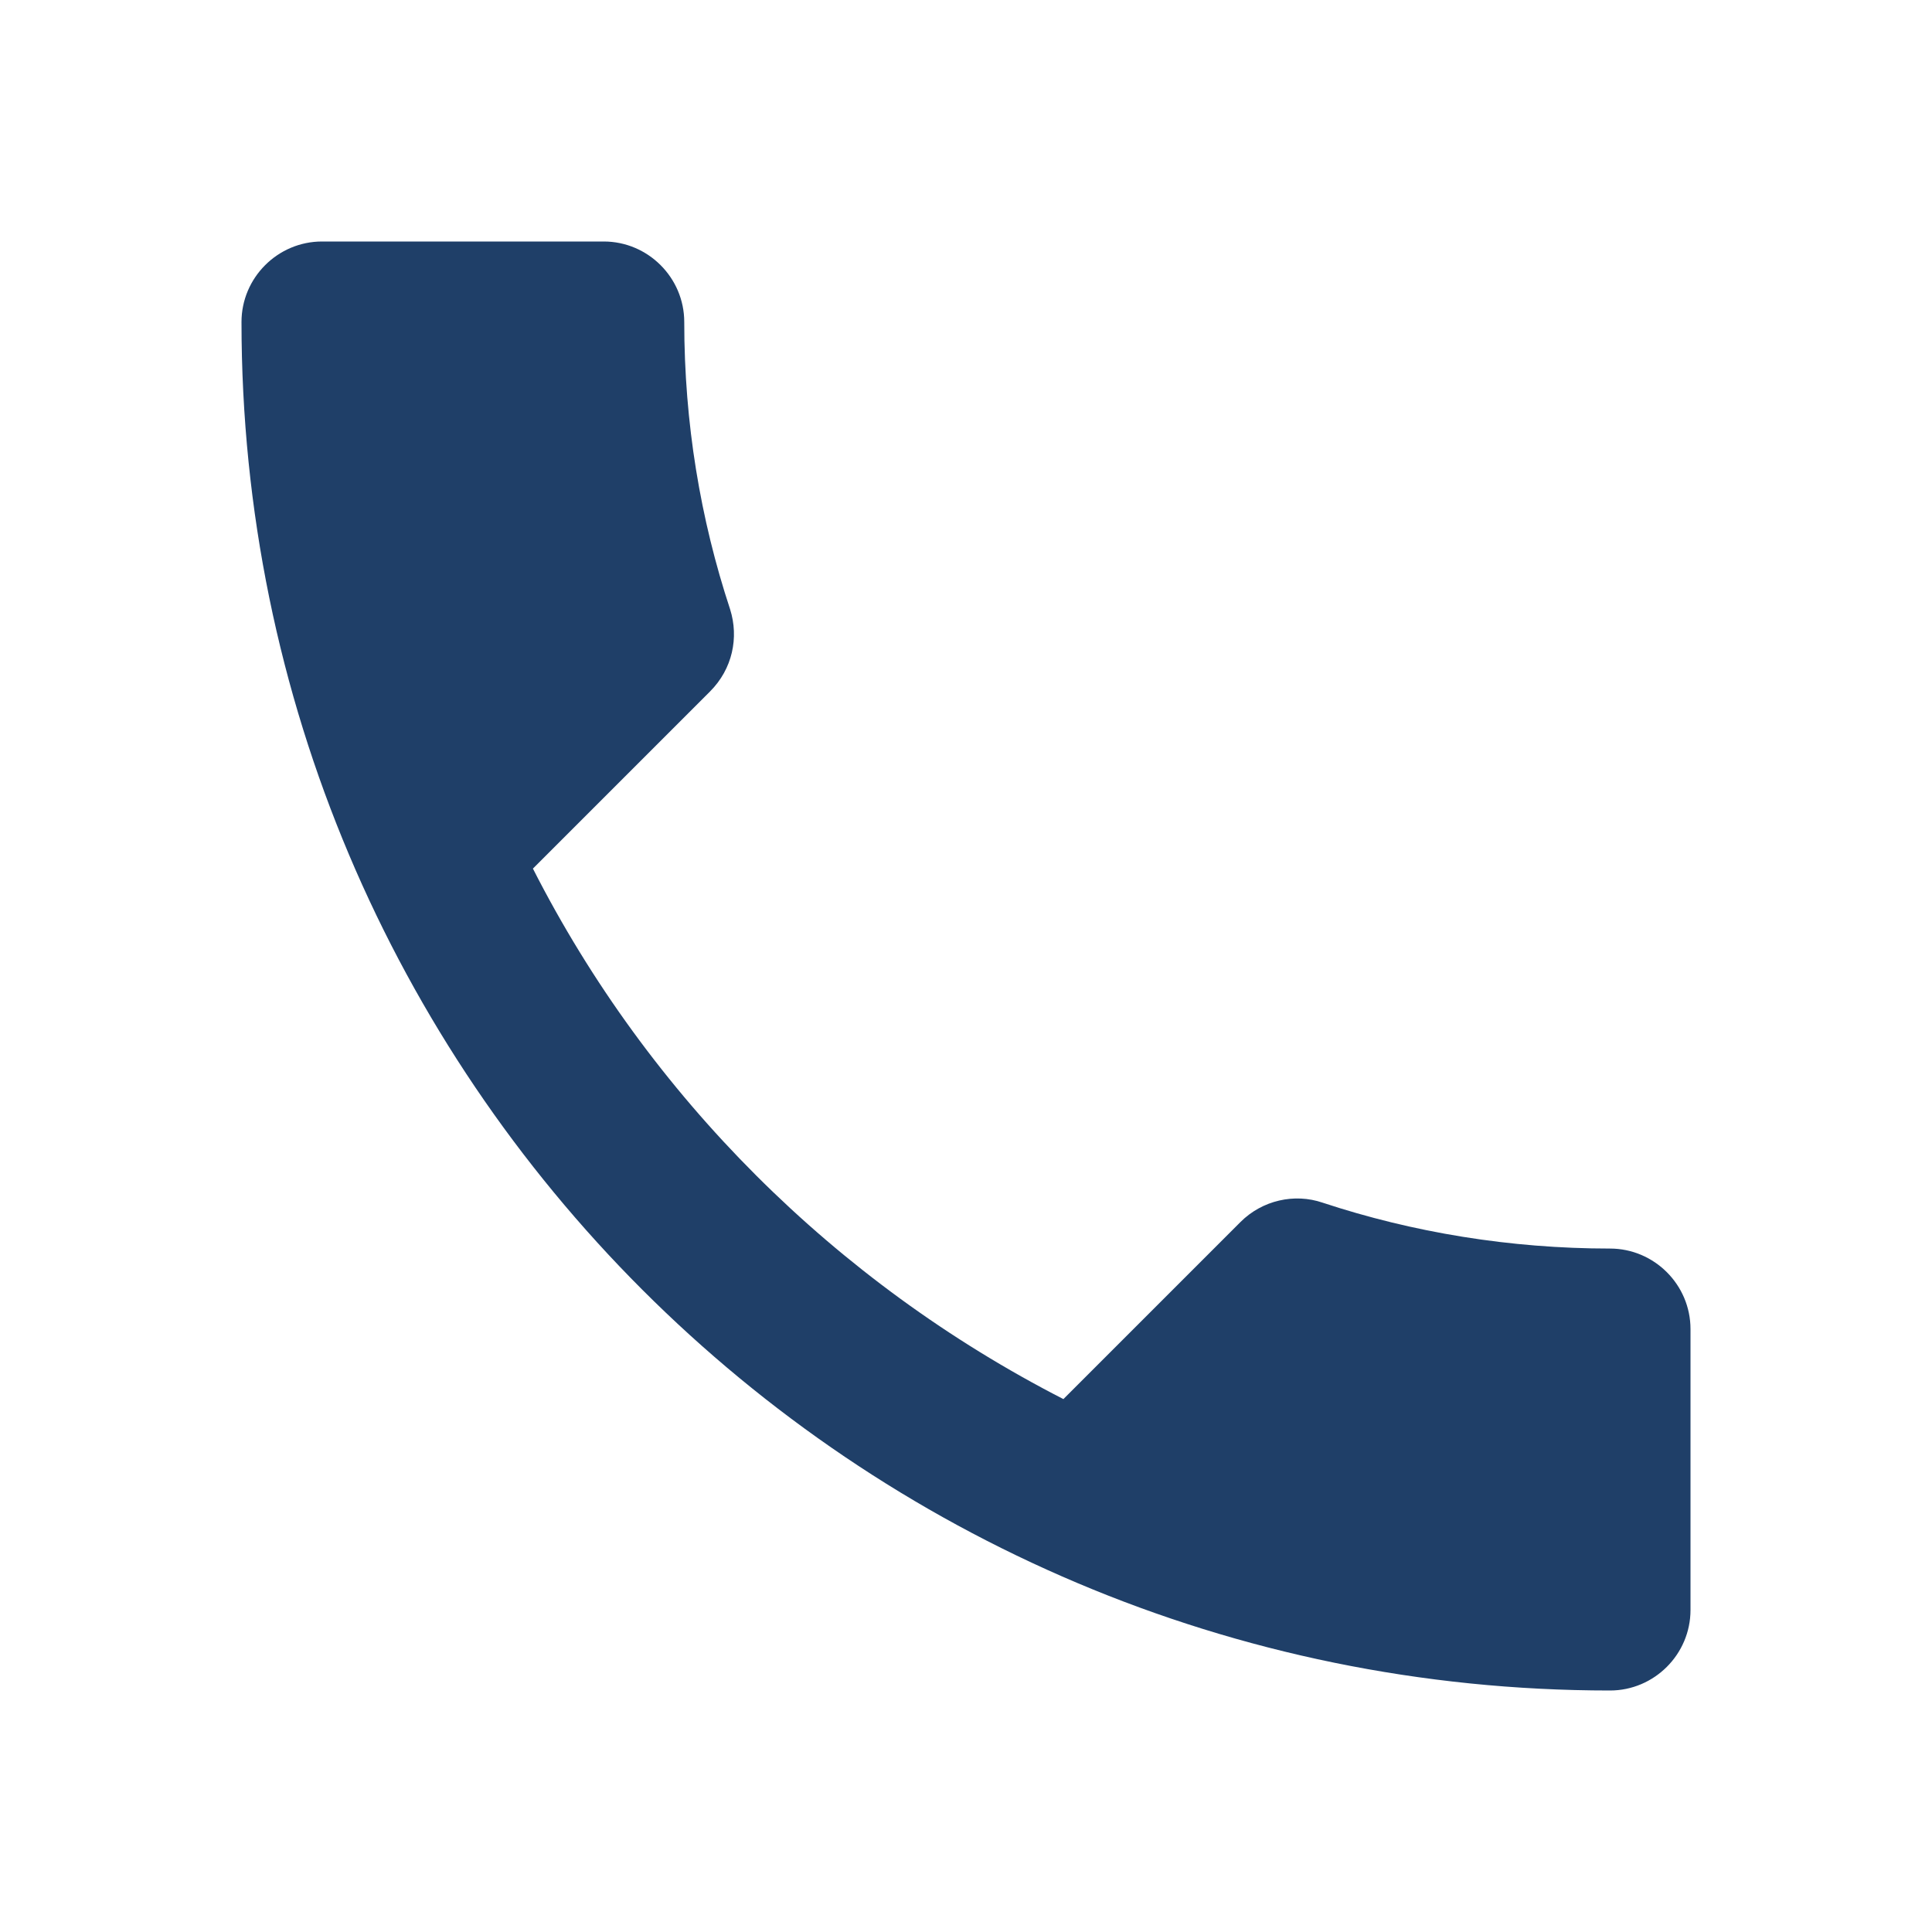
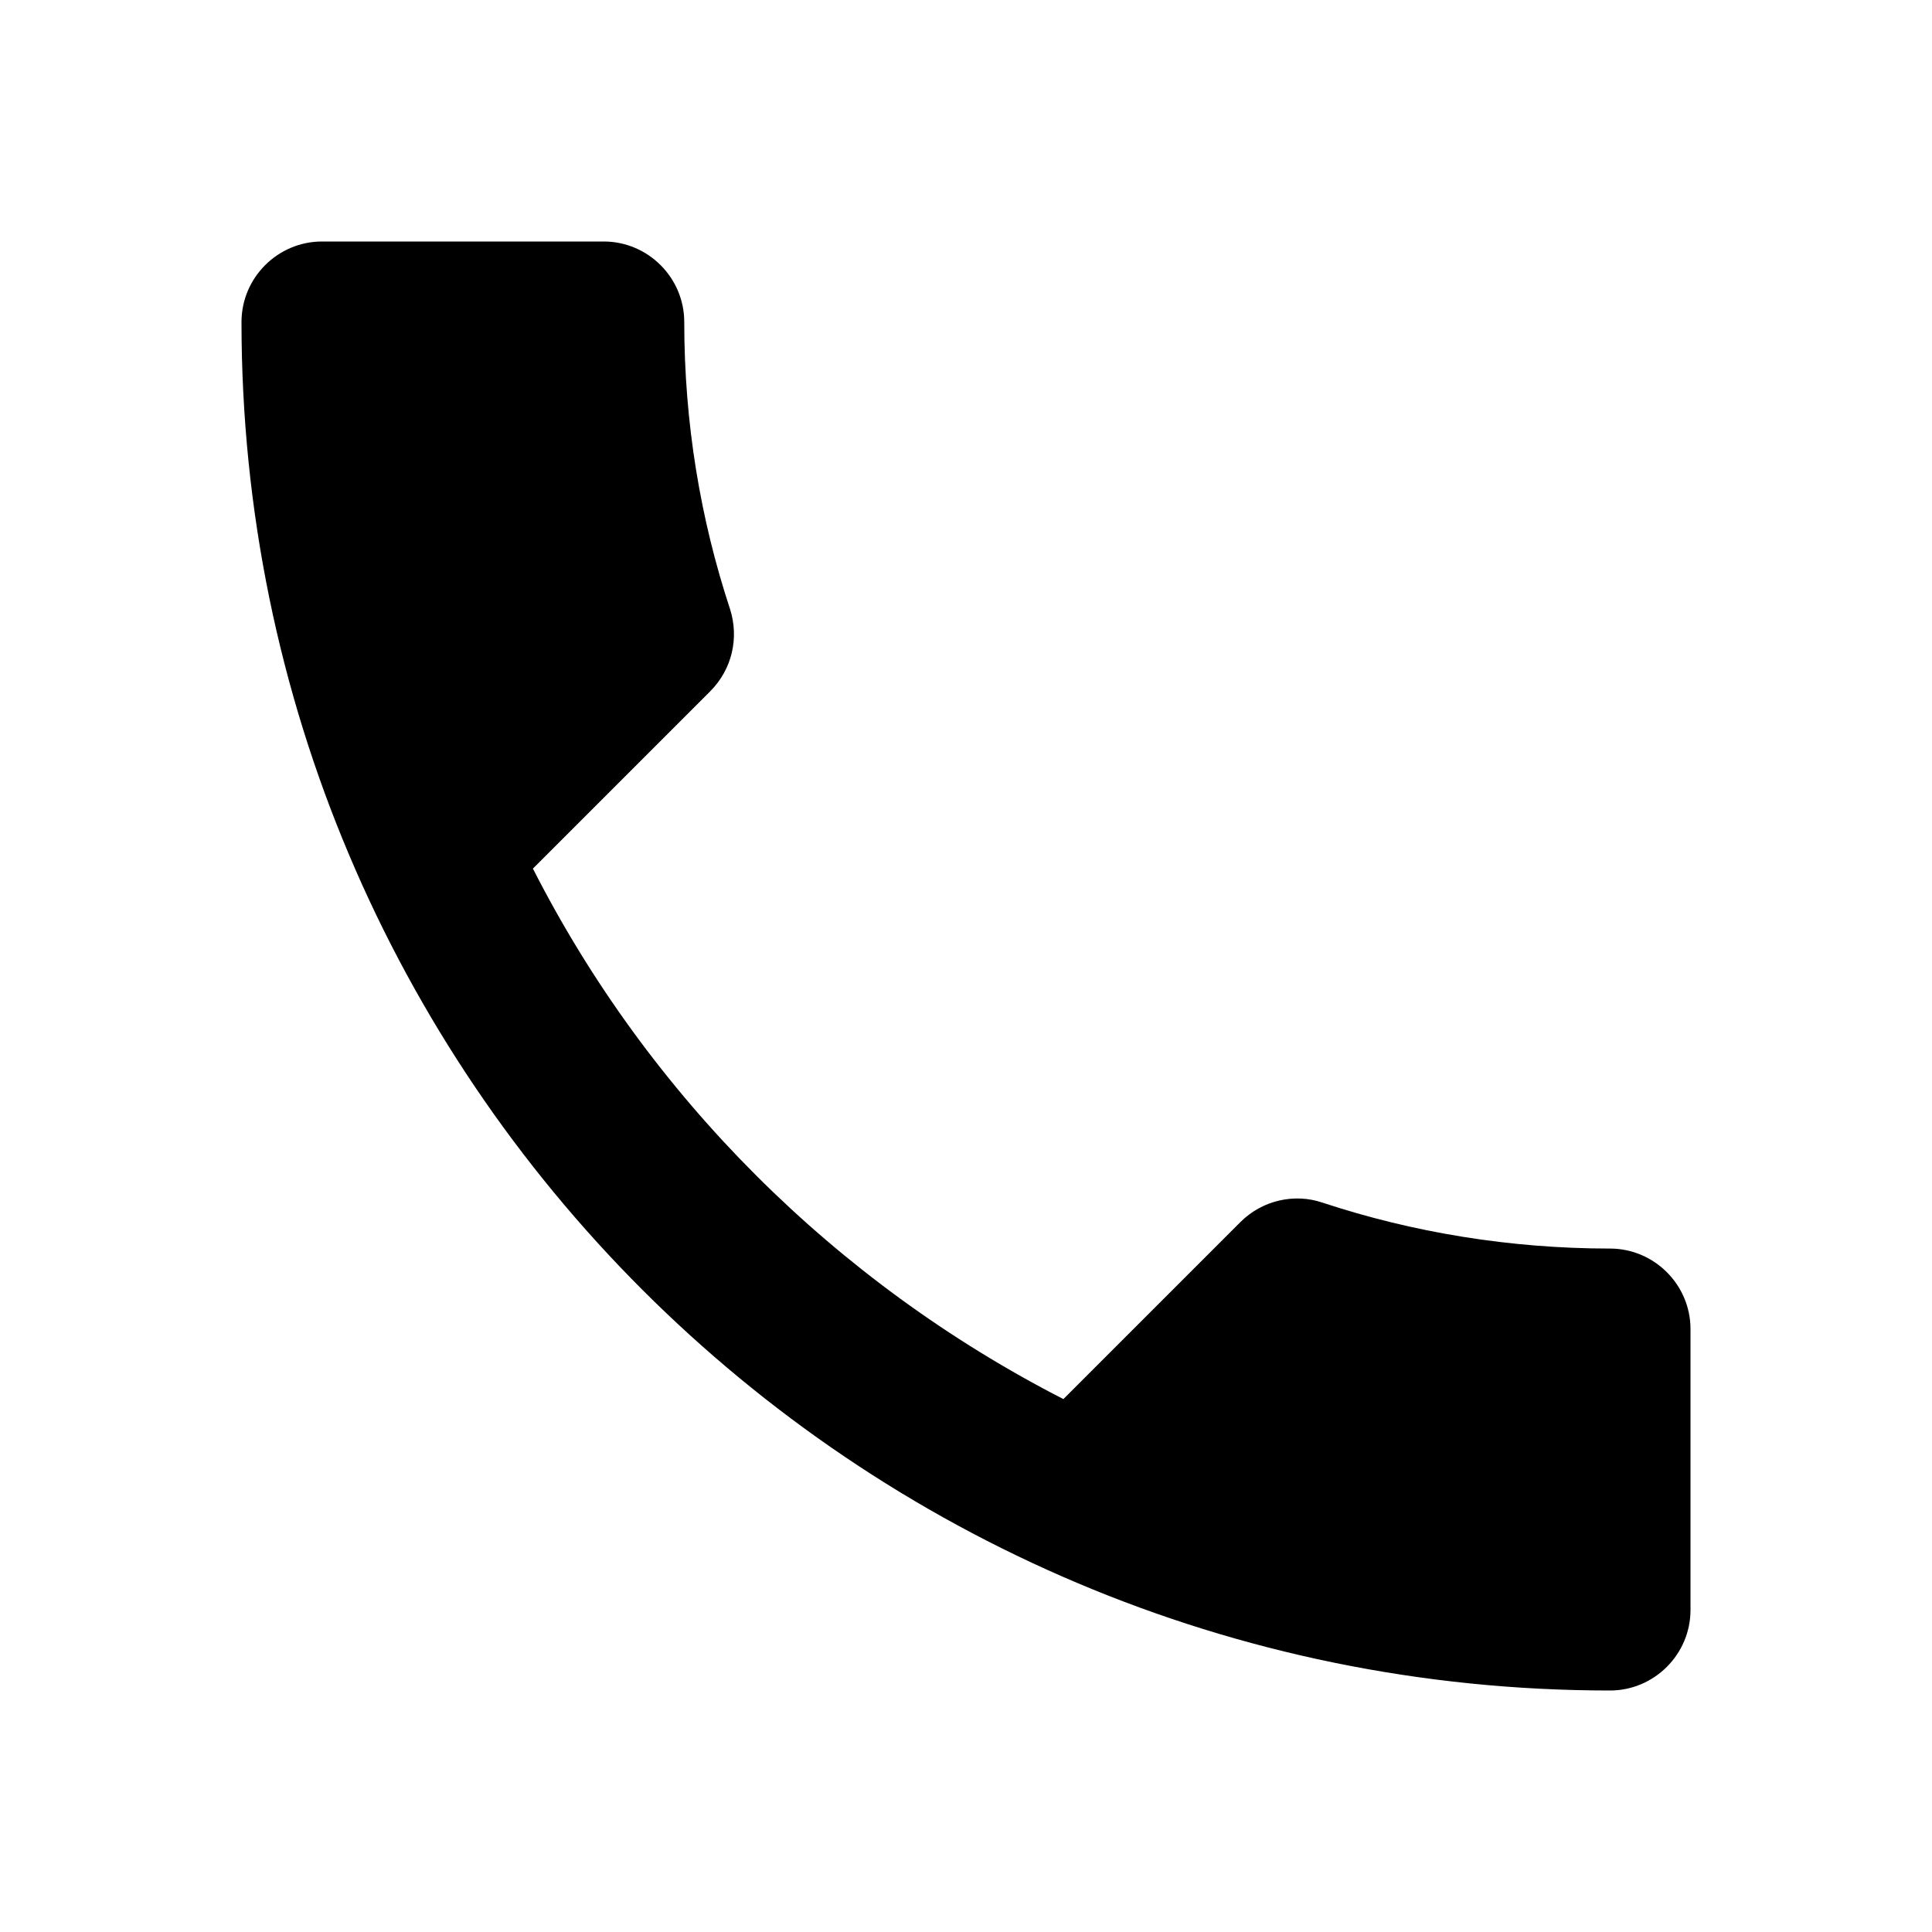
<svg xmlns="http://www.w3.org/2000/svg" width="24" height="24" viewBox="0 0 24 24" fill="none">
-   <path d="M6.62 10.79C8.06 13.62 10.38 15.93 13.21 17.38L15.41 15.18C15.68 14.91 16.08 14.82 16.43 14.94C17.55 15.31 18.76 15.51 20 15.51C20.55 15.51 21 15.96 21 16.51V20C21 20.55 20.55 21 20 21C10.61 21 3 13.39 3 4C3 3.45 3.45 3 4 3H7.5C8.05 3 8.5 3.45 8.5 4C8.5 5.25 8.7 6.45 9.07 7.57C9.18 7.92 9.1 8.31 8.82 8.59L6.62 10.79Z" fill="#1F3F68" />
+   <path d="M6.62 10.79C8.06 13.62 10.38 15.93 13.21 17.38L15.41 15.18C15.68 14.91 16.08 14.82 16.43 14.94C17.55 15.31 18.76 15.51 20 15.51C20.55 15.51 21 15.96 21 16.51V20C21 20.55 20.55 21 20 21C10.61 21 3 13.39 3 4C3 3.45 3.45 3 4 3H7.5C8.05 3 8.5 3.45 8.5 4C8.5 5.25 8.7 6.45 9.07 7.57C9.18 7.92 9.1 8.31 8.82 8.59L6.62 10.79Z" fill="currentColor" />
</svg>
